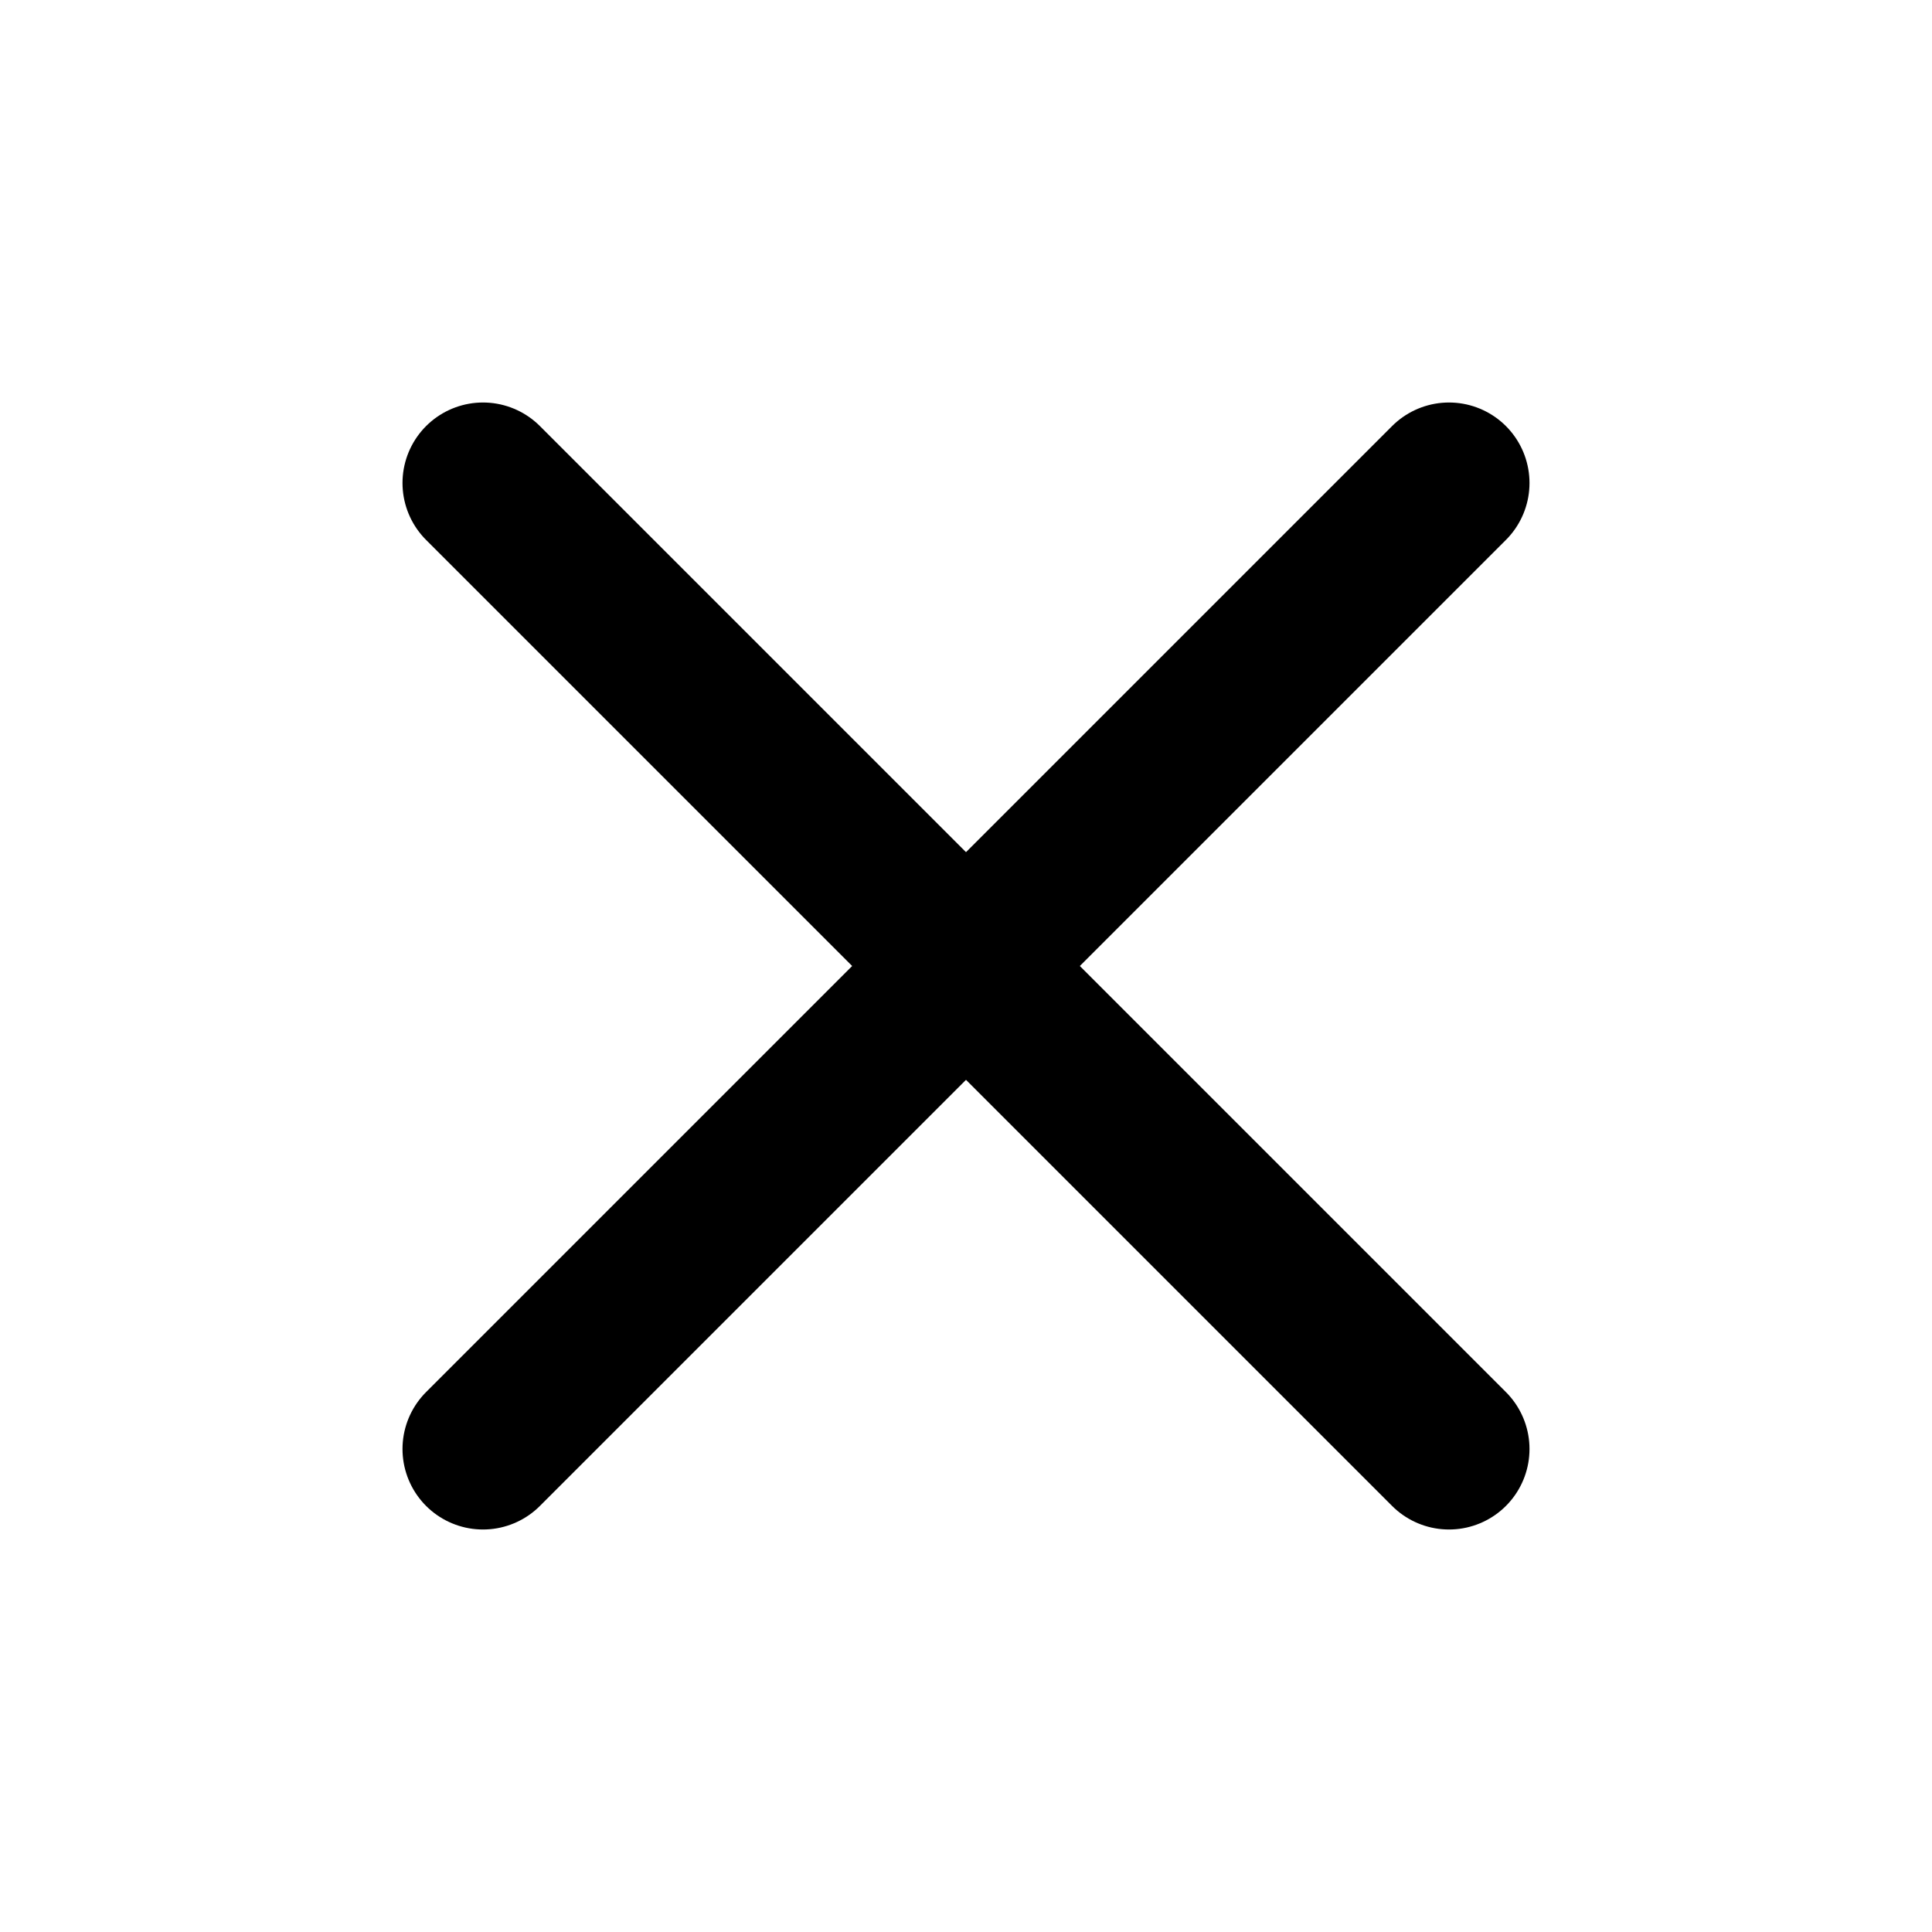
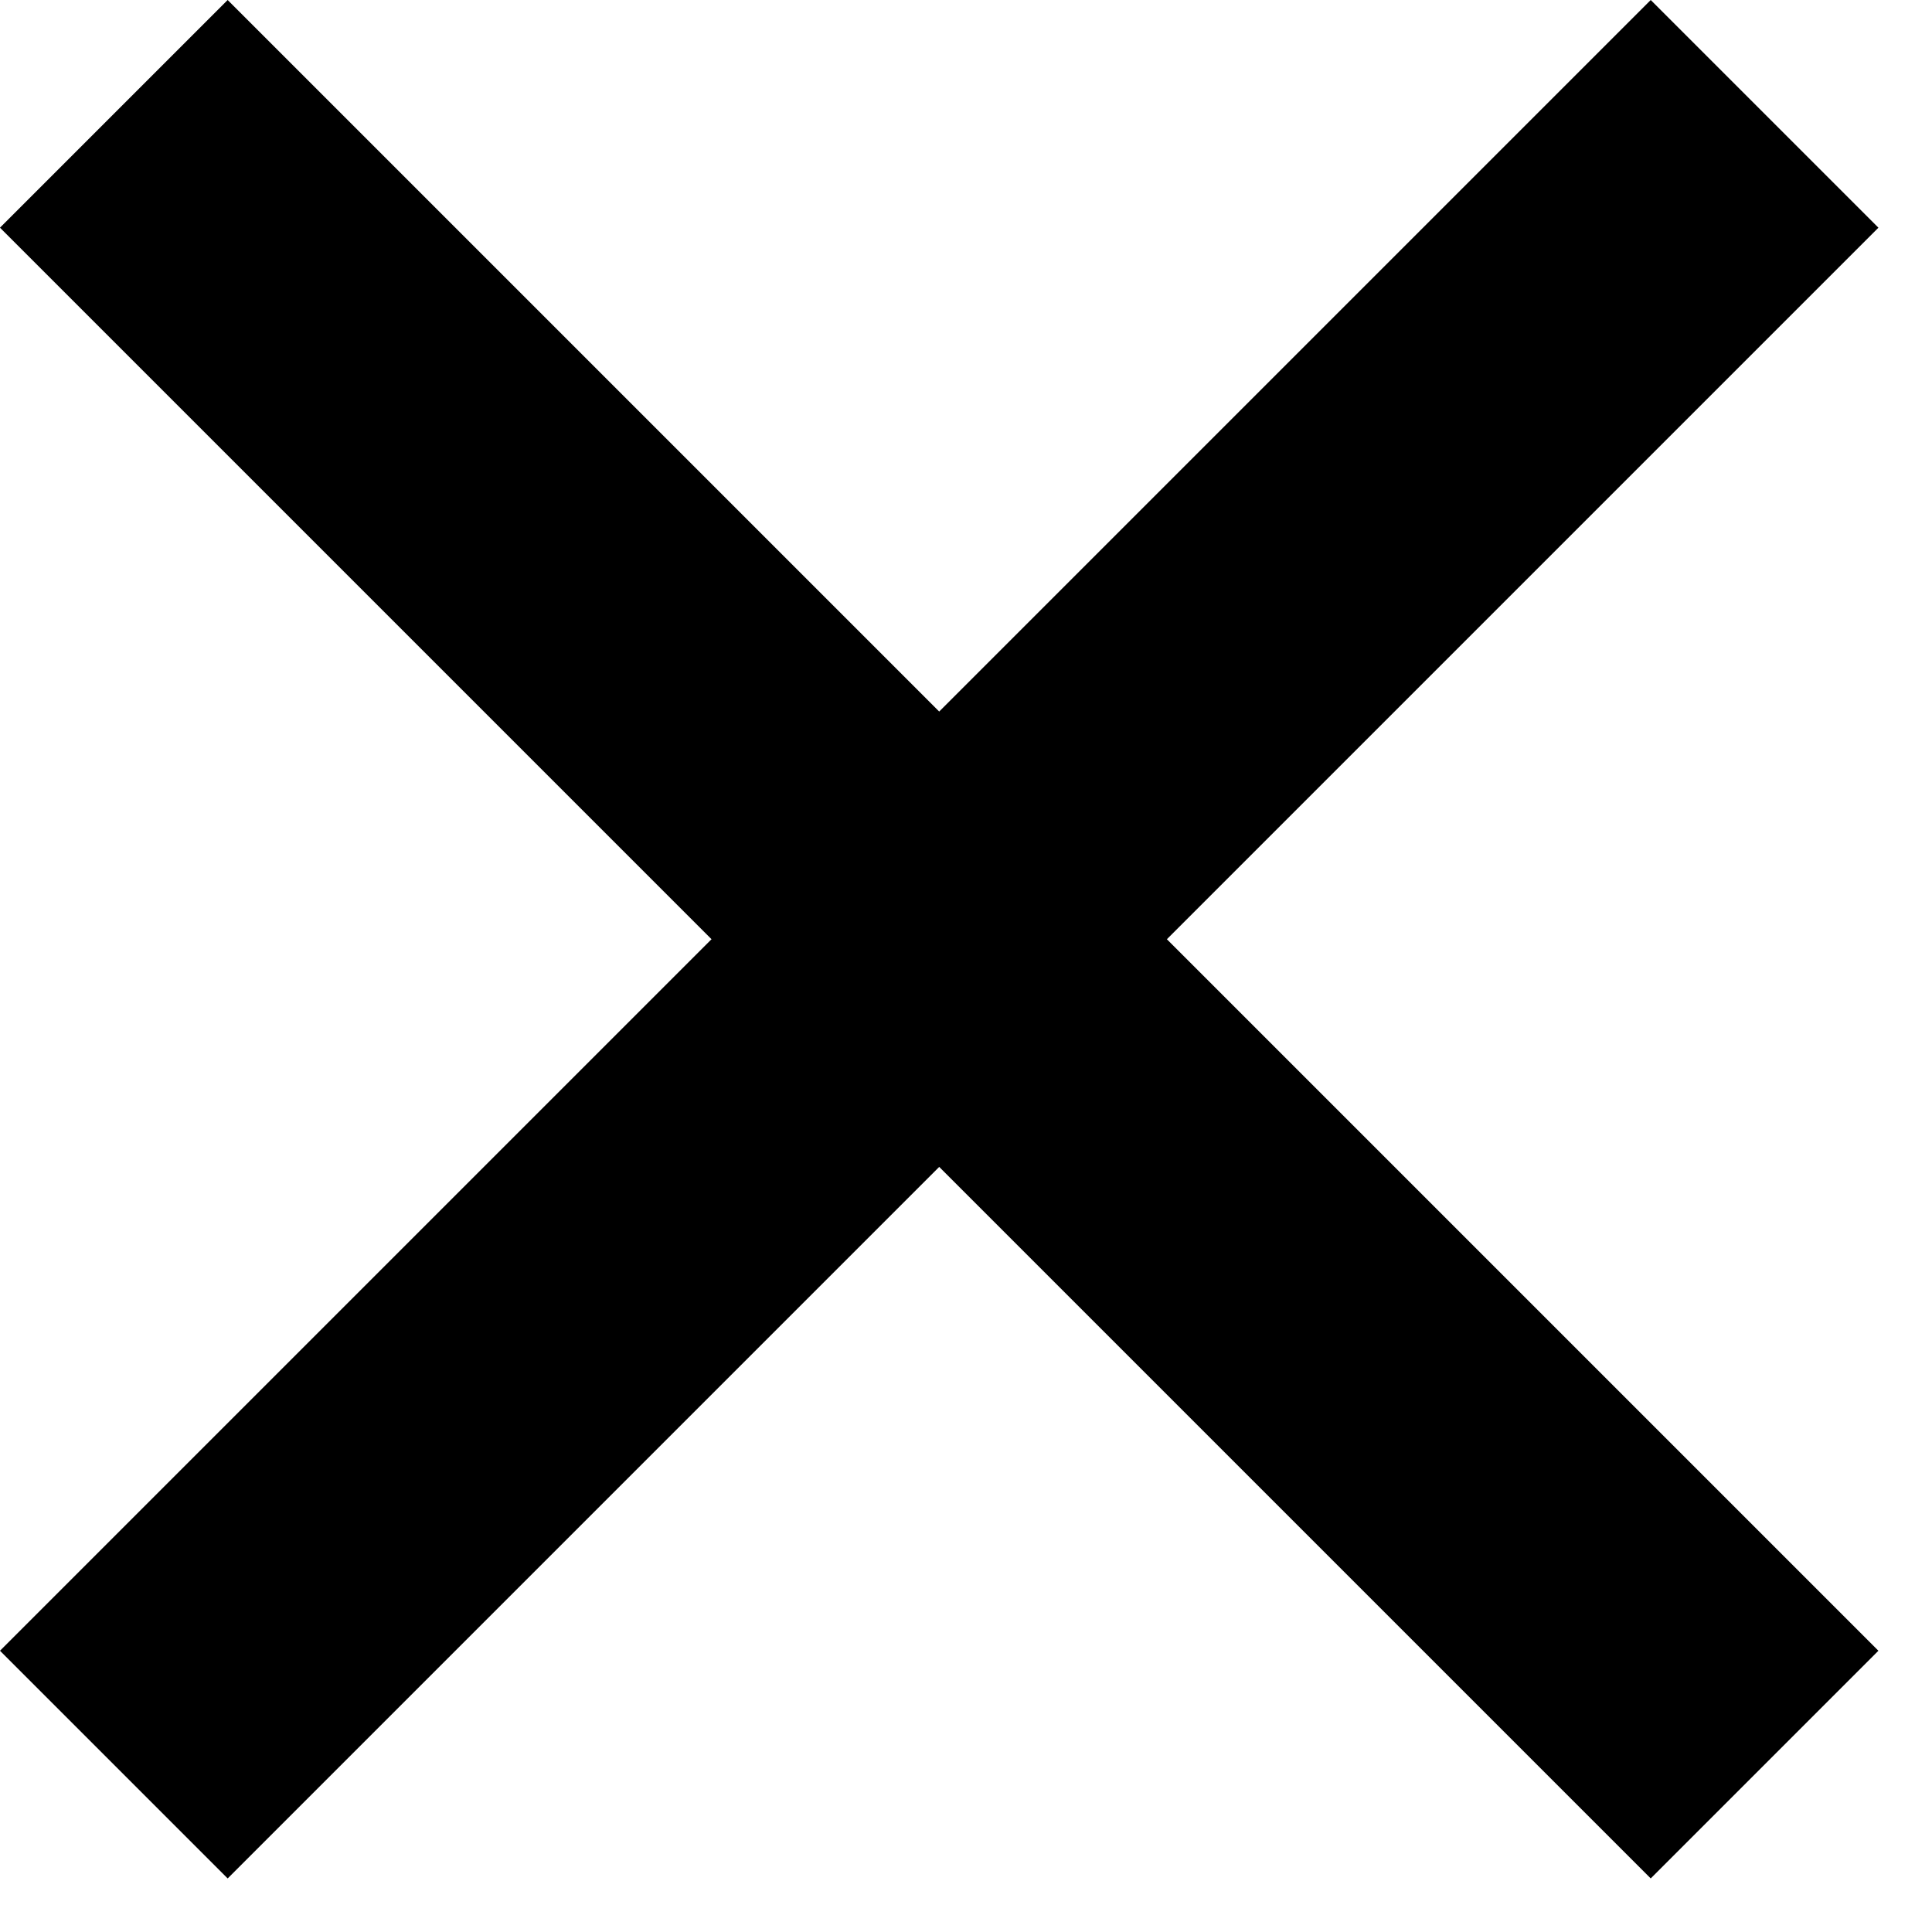
<svg xmlns="http://www.w3.org/2000/svg" width="24" height="24" viewBox="0 0 24 24" fill="none">
-   <path d="M6 18L18 6" stroke="currentColor" stroke-width="2" stroke-linecap="round" stroke-linejoin="round" />
-   <path d="M18 18L6 6" stroke="currentColor" stroke-width="2" stroke-linecap="round" stroke-linejoin="round" />
+   <rect x="20.506" width="4" height="29" transform="rotate(45 20.5059 0)" fill="currentColor" />
+   <rect width="4" height="29" transform="matrix(-0.707107 0.707107 0.707107 0.707107 2.82812 0)" fill="currentColor" />
</svg>
